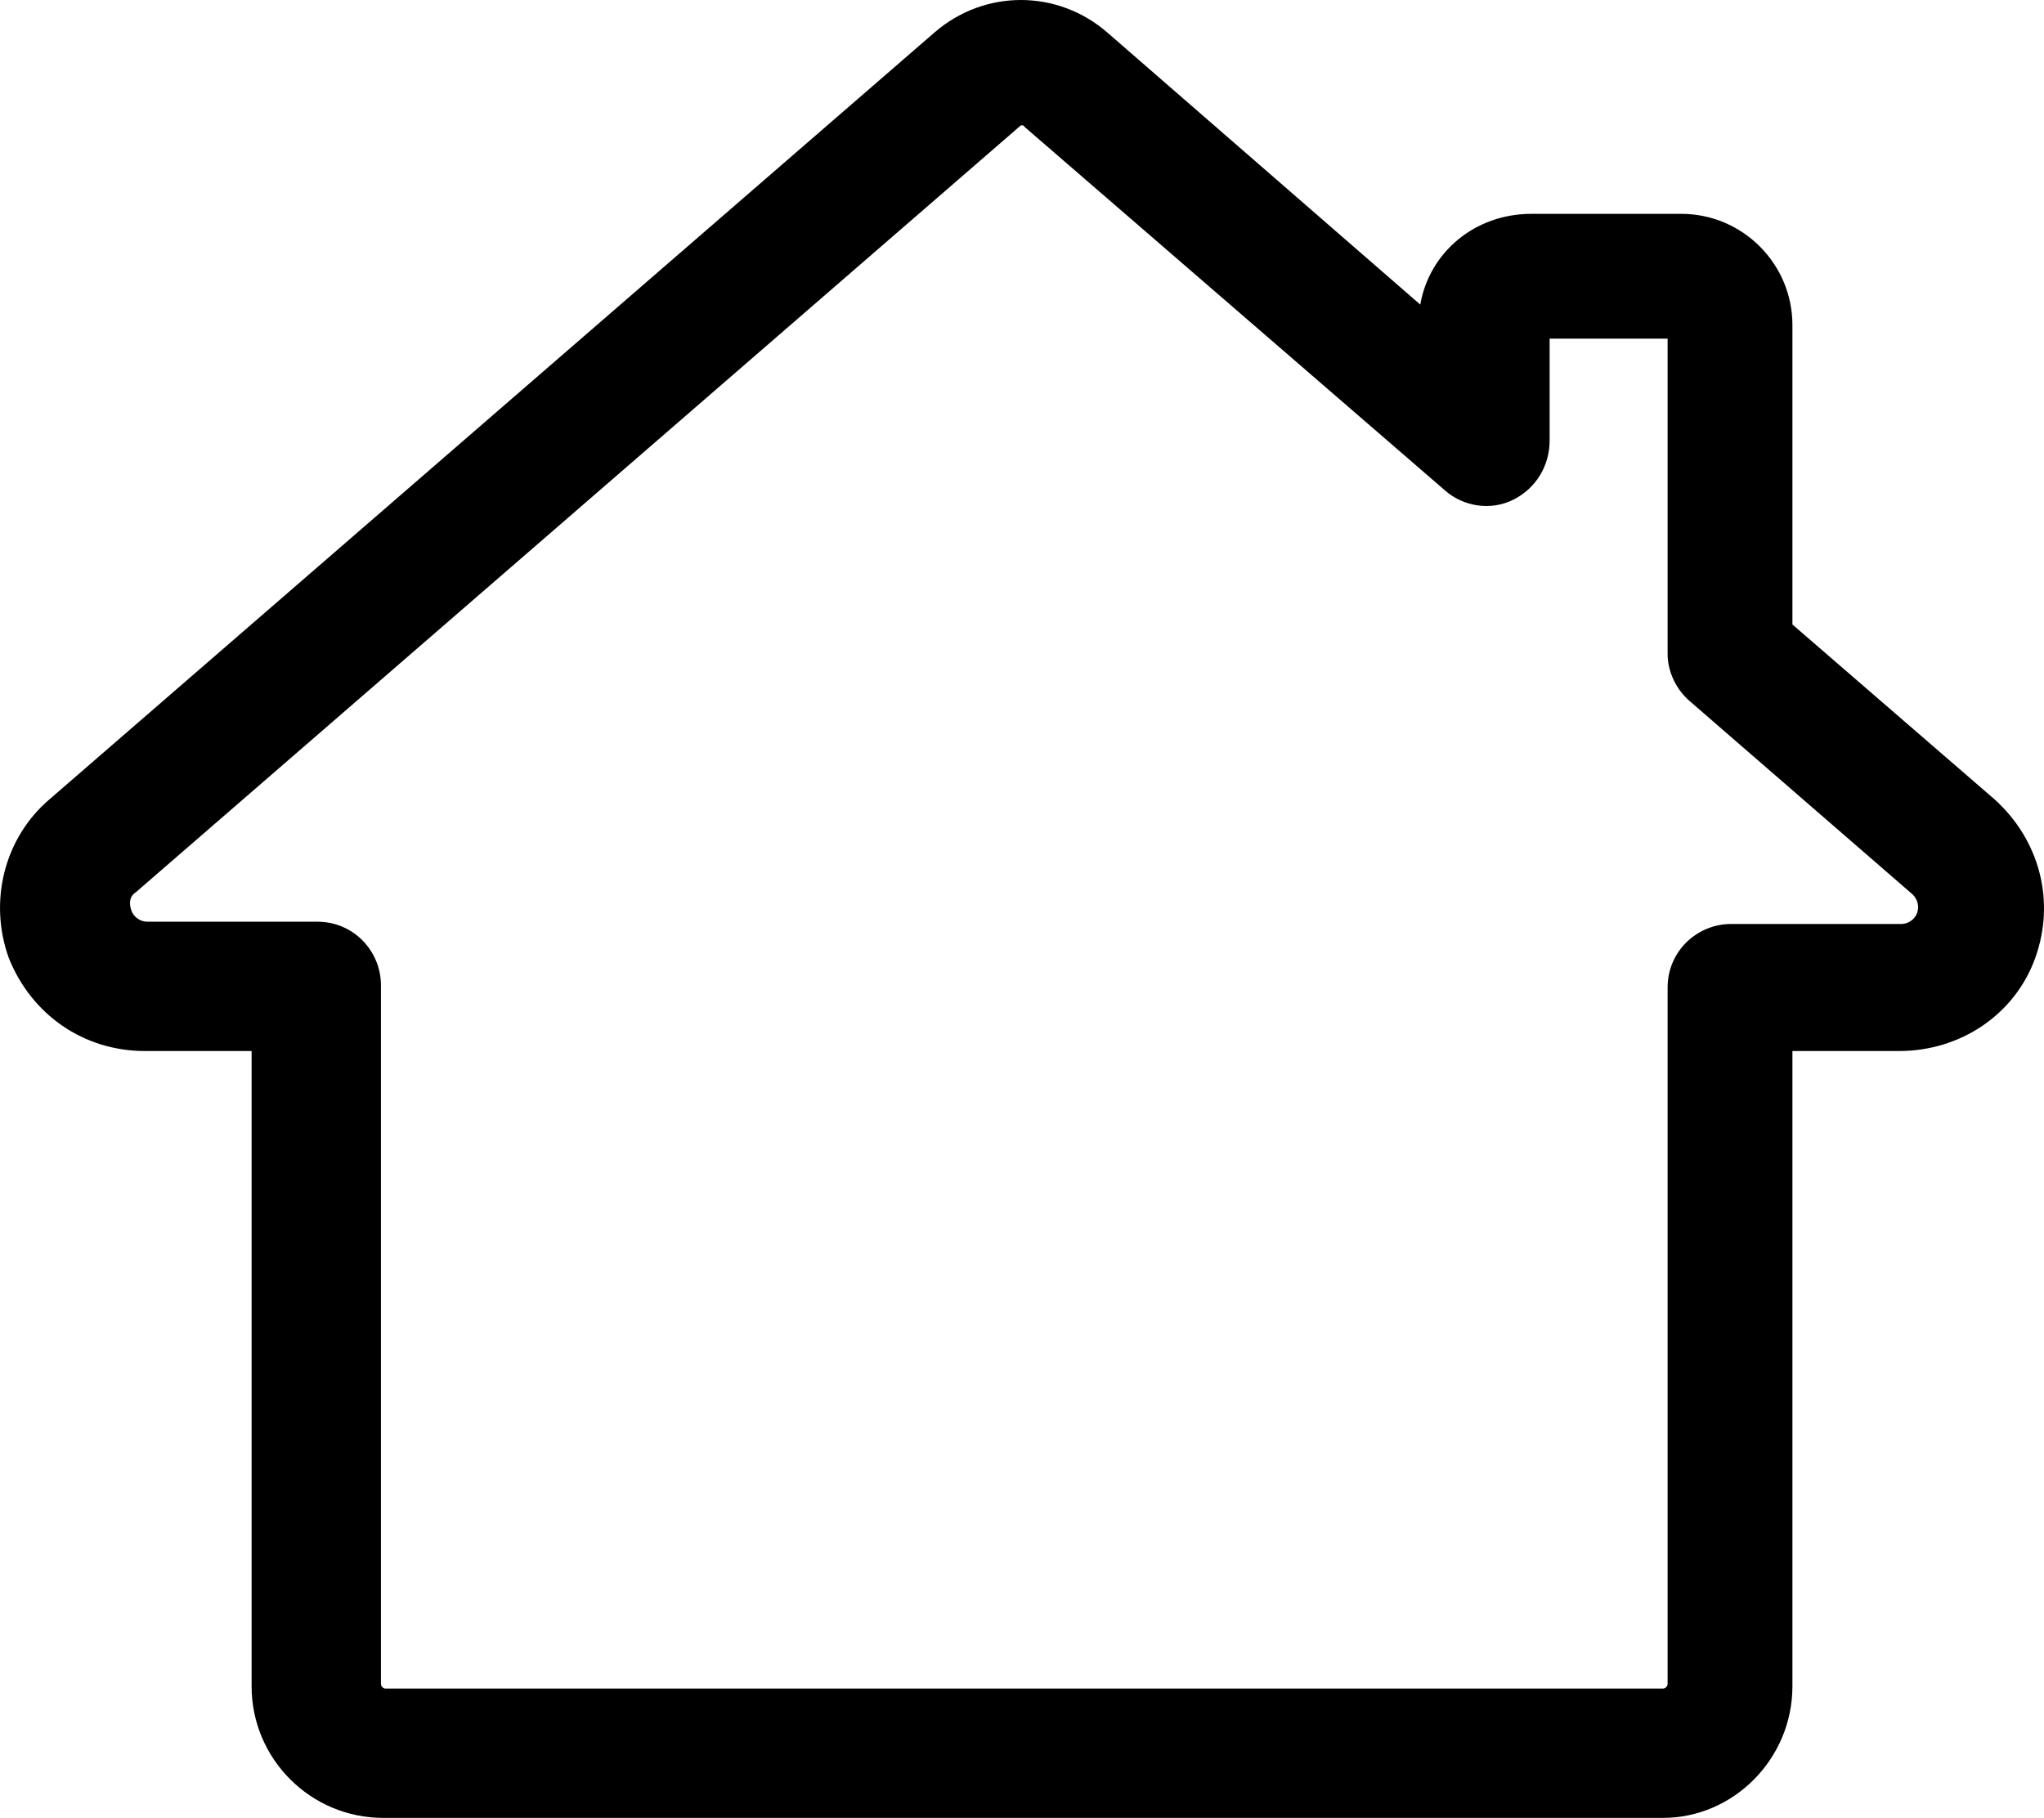
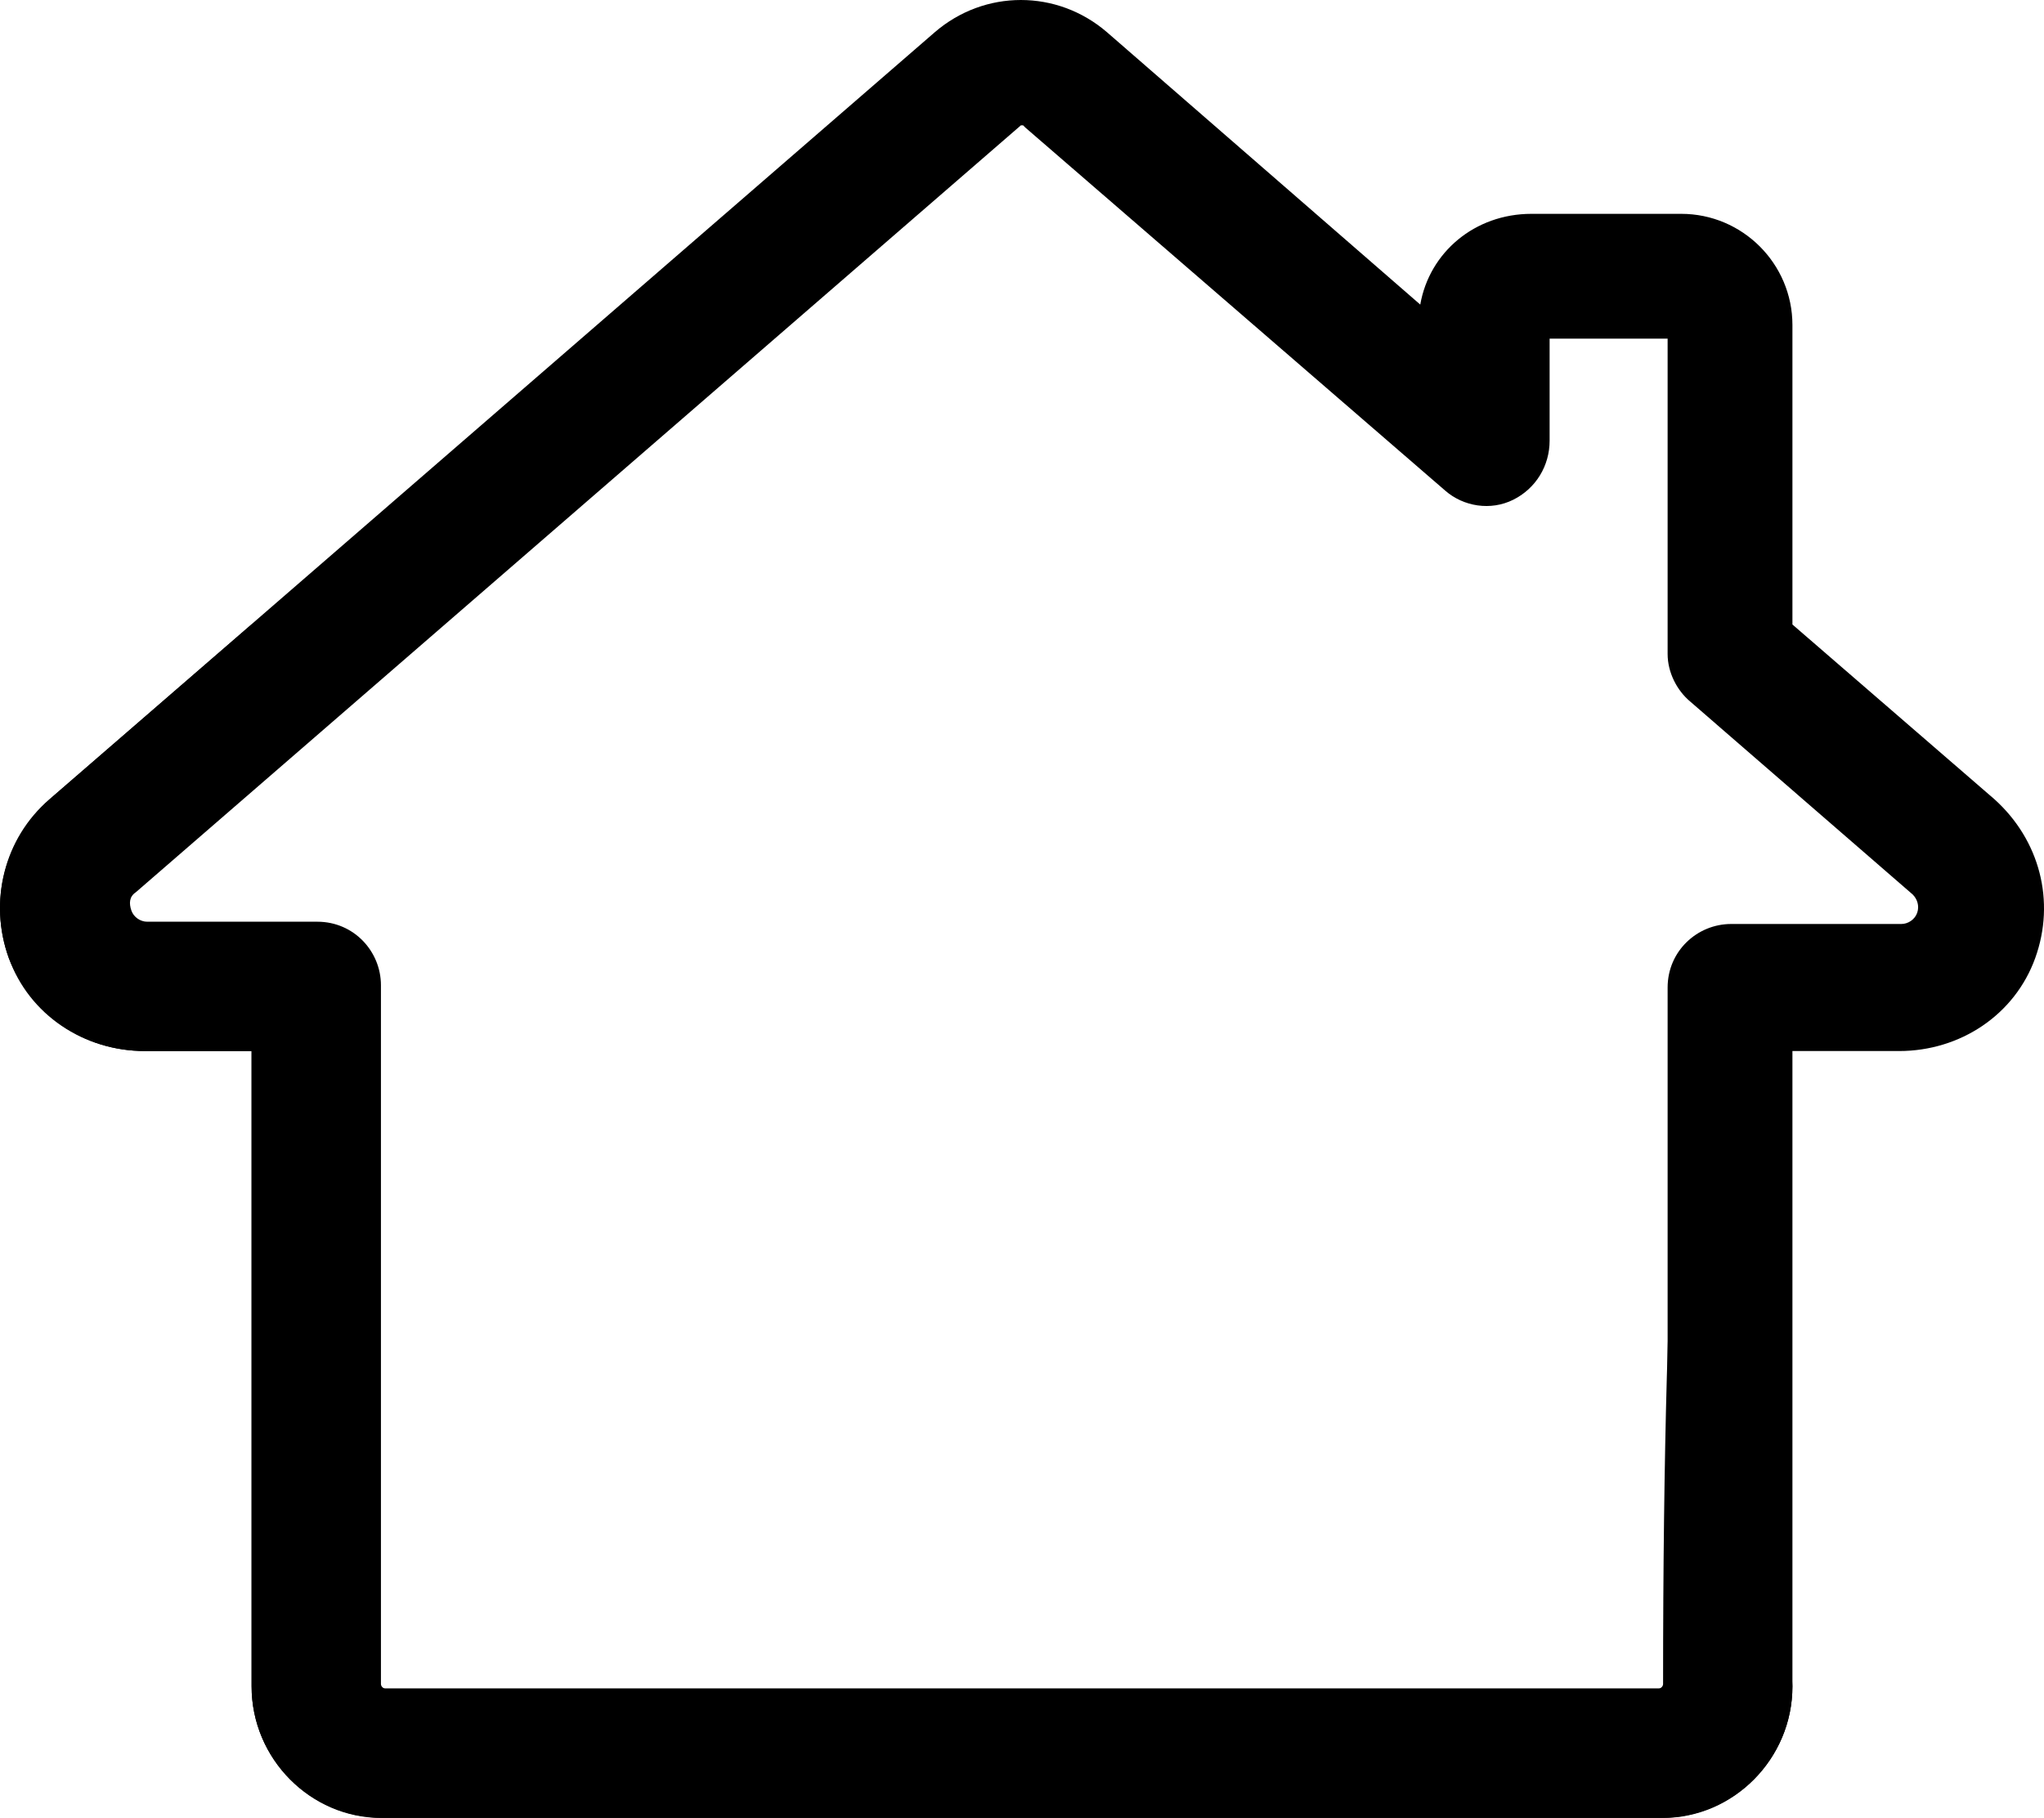
- <svg xmlns="http://www.w3.org/2000/svg" version="1.1" x="0px" y="0px" viewBox="4.5 5 90.073 80.125" xml:space="preserve" id="svg8" width="91.032" height="80.977">
+ <svg xmlns="http://www.w3.org/2000/svg" version="1.1" x="0px" y="0px" viewBox="-1 0 90.073 80.125" xml:space="preserve" id="svg8" width="90.073" height="80.125">
  <defs id="defs12" />
-   <path d="m 77.787,85.125 h -56.4 c -3.2,0 -5.8,-2.6 -5.8,-5.8 v -28 h -4.7 c -2.7,0 -5,-1.6 -6,-4.1 -0.9,-2.5 -0.2,-5.3 1.8,-7 L 45.687,6.425 c 2.2,-1.9 5.4,-1.9 7.6,0 l 13.8,12 c 0.4,-2.3 2.4,-4 4.9,-4 h 6.6 c 2.7,0 4.9,2.2 4.9,4.9 v 13.2 l 8.9,7.7 c 2,1.8 2.7,4.5 1.8,7 -0.9,2.5 -3.3,4.1 -6,4.1 h -4.7 v 28 c 0,3.2 -2.6,5.8 -5.7,5.8 z m -28.2,-74.6 c 0,0 -0.1,0 -0.1,0 l -39,33.8 c -0.3,0.2 -0.3,0.5 -0.2,0.8 0.1,0.3 0.4,0.5 0.7,0.5 h 7.5 c 1.6,0 2.8,1.3 2.8,2.8 v 30.8 c 0,0.1 0.1,0.2 0.2,0.2 h 56.3 c 0.1,0 0.2,-0.1 0.2,-0.2 v -30.7 c 0,-1.6 1.3,-2.8 2.8,-2.8 h 7.5 c 0.3,0 0.6,-0.2 0.7,-0.5 0.1,-0.3 0,-0.6 -0.2,-0.8 v 0 l -9.8,-8.5 c -0.6,-0.5 -1,-1.3 -1,-2.1 v -13.9 h -5.2 v 4.5 c 0,1.1 -0.6,2.1 -1.6,2.6 -1,0.5 -2.2,0.3 -3,-0.4 l -18.5,-16 c 0,0 -0.1,-0.1 -0.1,-0.1 z" id="path2" />
+   <path d="m 72.287,80.125 h -56.4 c -3.2,0 -5.8,-2.6 -5.8,-5.8 v -28 h -4.7 c -2.7,0 -5,-1.6 -6,-4.1 -0.9,-2.5 -0.2,-5.3 1.8,-7 L 40.187,1.425 c 2.2,-1.9 5.4,-1.9 7.6,0 l 13.8,12 c 0.4,-2.3 2.4,-4 4.9,-4 h 6.6 c 2.7,0 4.9,2.2 4.9,4.9 v 13.2 l 8.9,7.7 c 2,1.8 2.7,4.5 1.8,7 -0.9,2.5 -3.3,4.1 -6,4.1 h -4.7 v 28 c 0,3.2 -2.6,5.8 -5.7,5.8 z m -28.2,-74.6 c 0,0 -0.1,0 -0.1,0 l -39,33.8 c -0.3,0.2 -0.3,0.5 -0.2,0.8 0.1,0.3 0.4,0.5 0.7,0.5 h 7.5 c 1.6,0 2.8,1.3 2.8,2.8 v 30.8 c 0,0.1 0.1,0.2 0.2,0.2 h 56.3 c 0.1,0 0.2,-0.1 0.2,-0.2 v -30.7 c 0,-1.6 1.3,-2.8 2.8,-2.8 h 7.5 c 0.3,0 0.6,-0.2 0.7,-0.5 0.1,-0.3 0,-0.6 -0.2,-0.8 v 0 l -9.8,-8.5 c -0.6,-0.5 -1,-1.3 -1,-2.1 v -13.9 h -5.2 v 4.5 c 0,1.1 -0.6,2.1 -1.6,2.6 -1,0.5 -2.2,0.3 -3,-0.4 l -18.5,-16 c 0,0 -0.1,-0.1 -0.1,-0.1 z" id="path2" style="display:inline" />
+   <path d="m 10.087,27.525 -8.9,7.7 c -2,1.8 -2.7,4.5 -1.8,7 0.9,2.5 3.3,4.1 6,4.1 h 4.7 v 28 c 0,3.2 2.6,5.8 5.7,5.8 h 56.4 c 3.2,0 5.8,-2.6 5.8,-5.8 -1.964,-40.412 -5.7,-41.412 -5.7,-0.1 0,0.1 -0.1,0.2 -0.2,0.2 h -56.3 c -0.1,0 -0.2,-0.1 -0.2,-0.2 v -30.7 c 0,-1.6 -1.3,-2.8 -2.8,-2.8 H 5.287 c -0.3,0 -0.6,-0.2 -0.7,-0.5 -0.1,-0.3 0,-0.6 0.2,-0.8 v 0 l 9.8,-8.5 z" id="path841" />
</svg>
